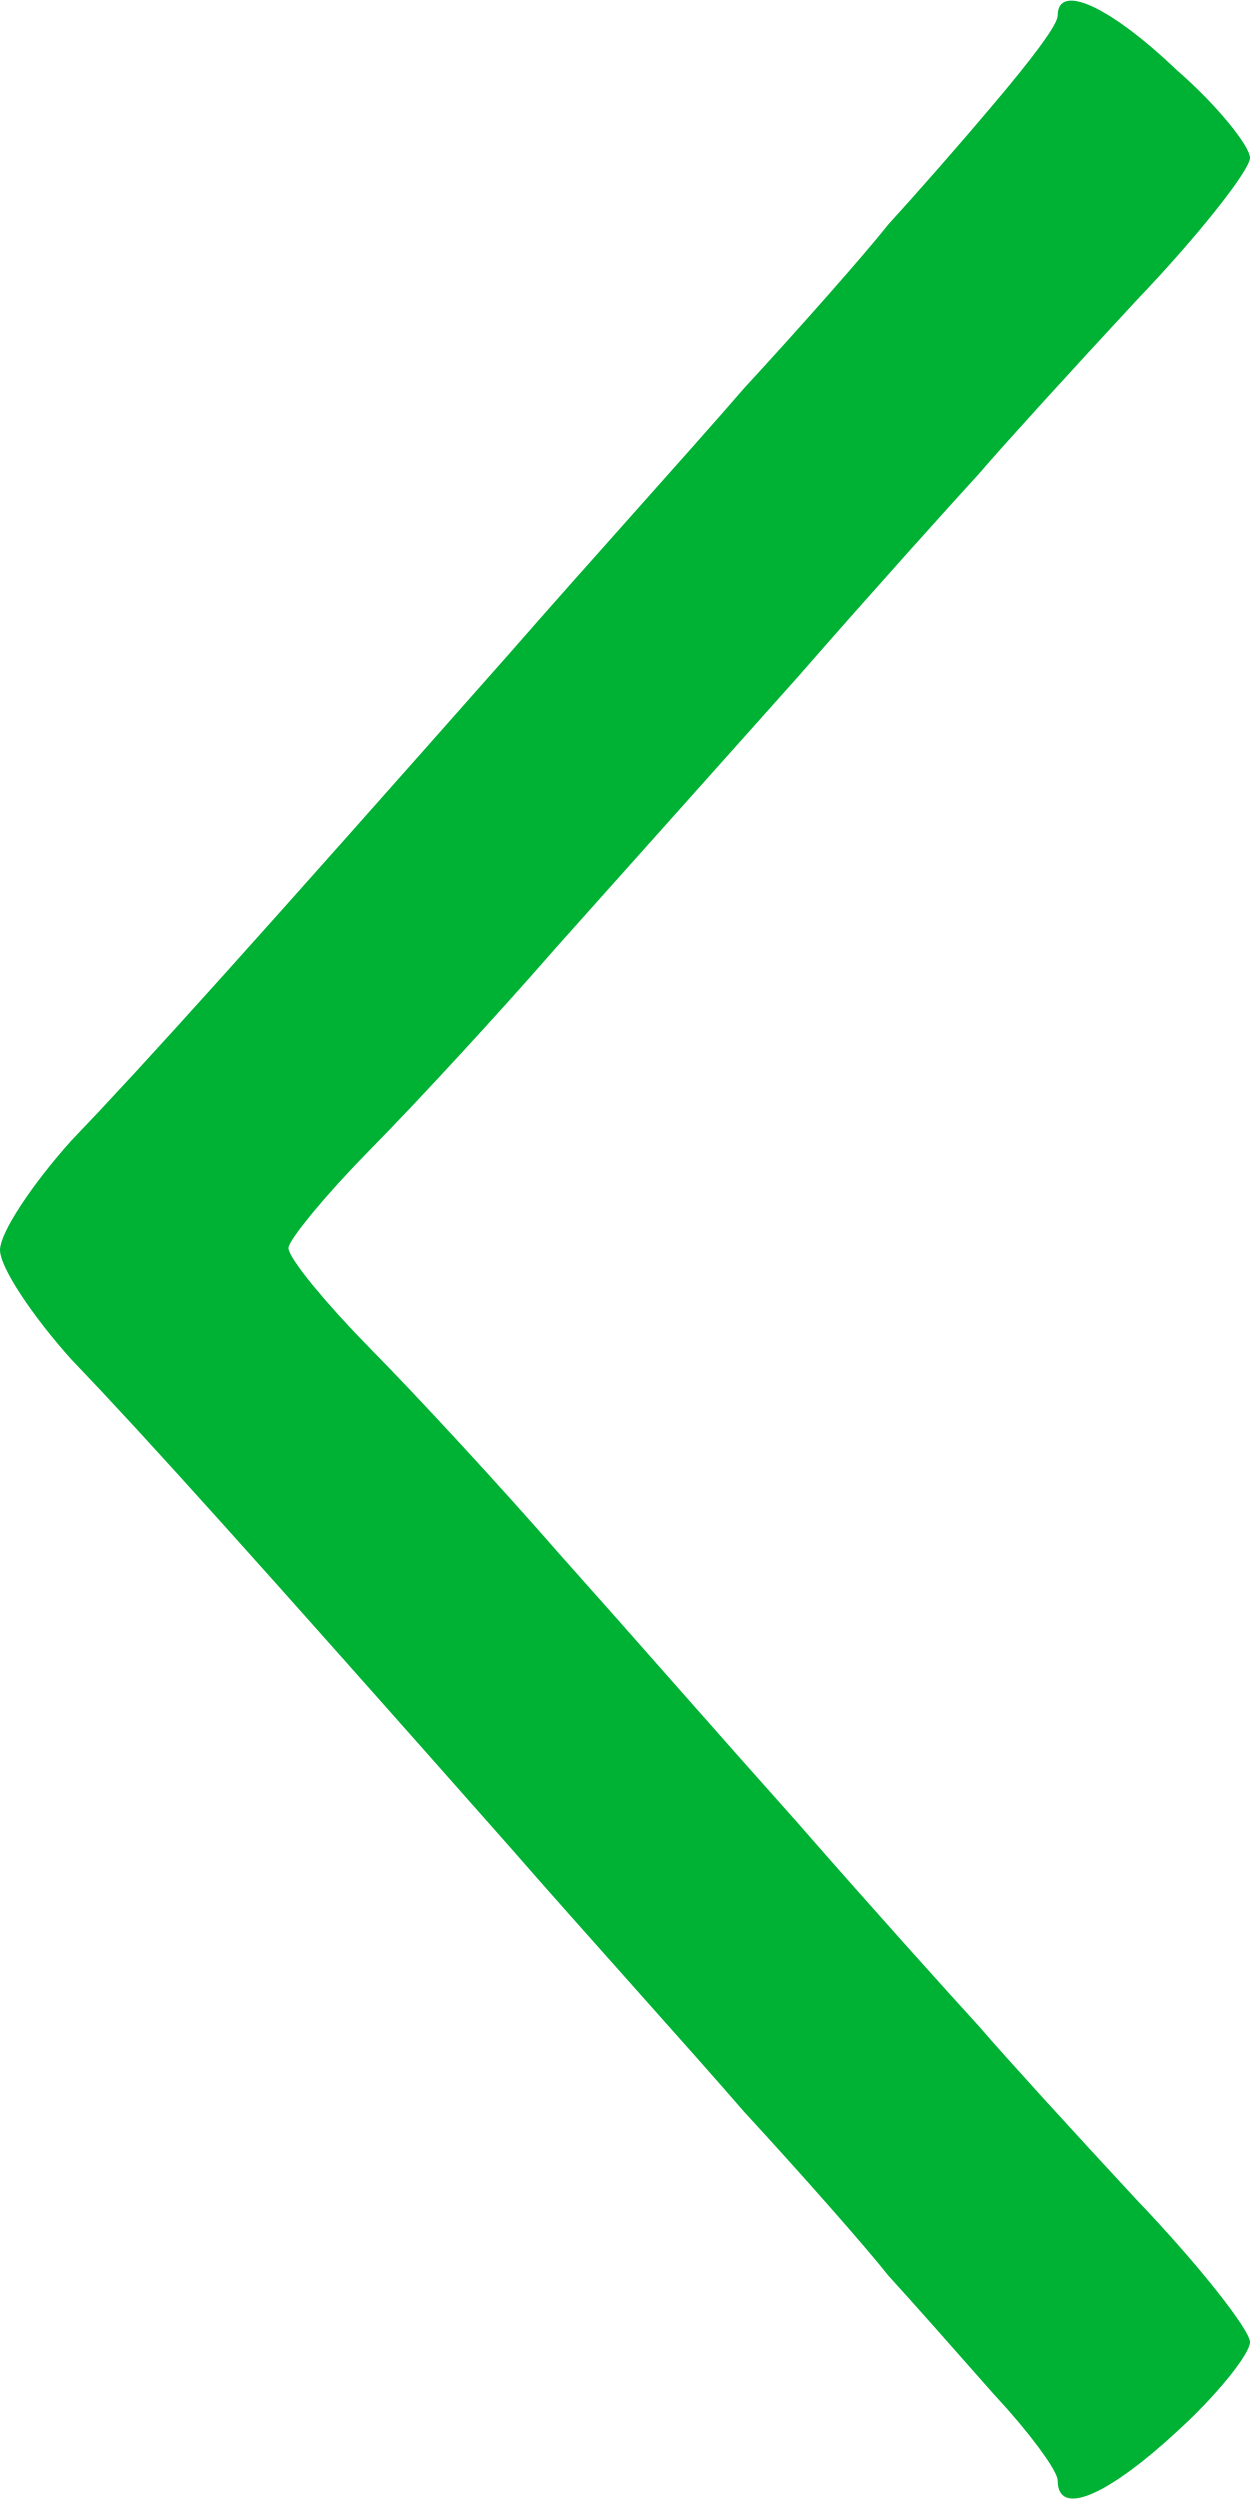
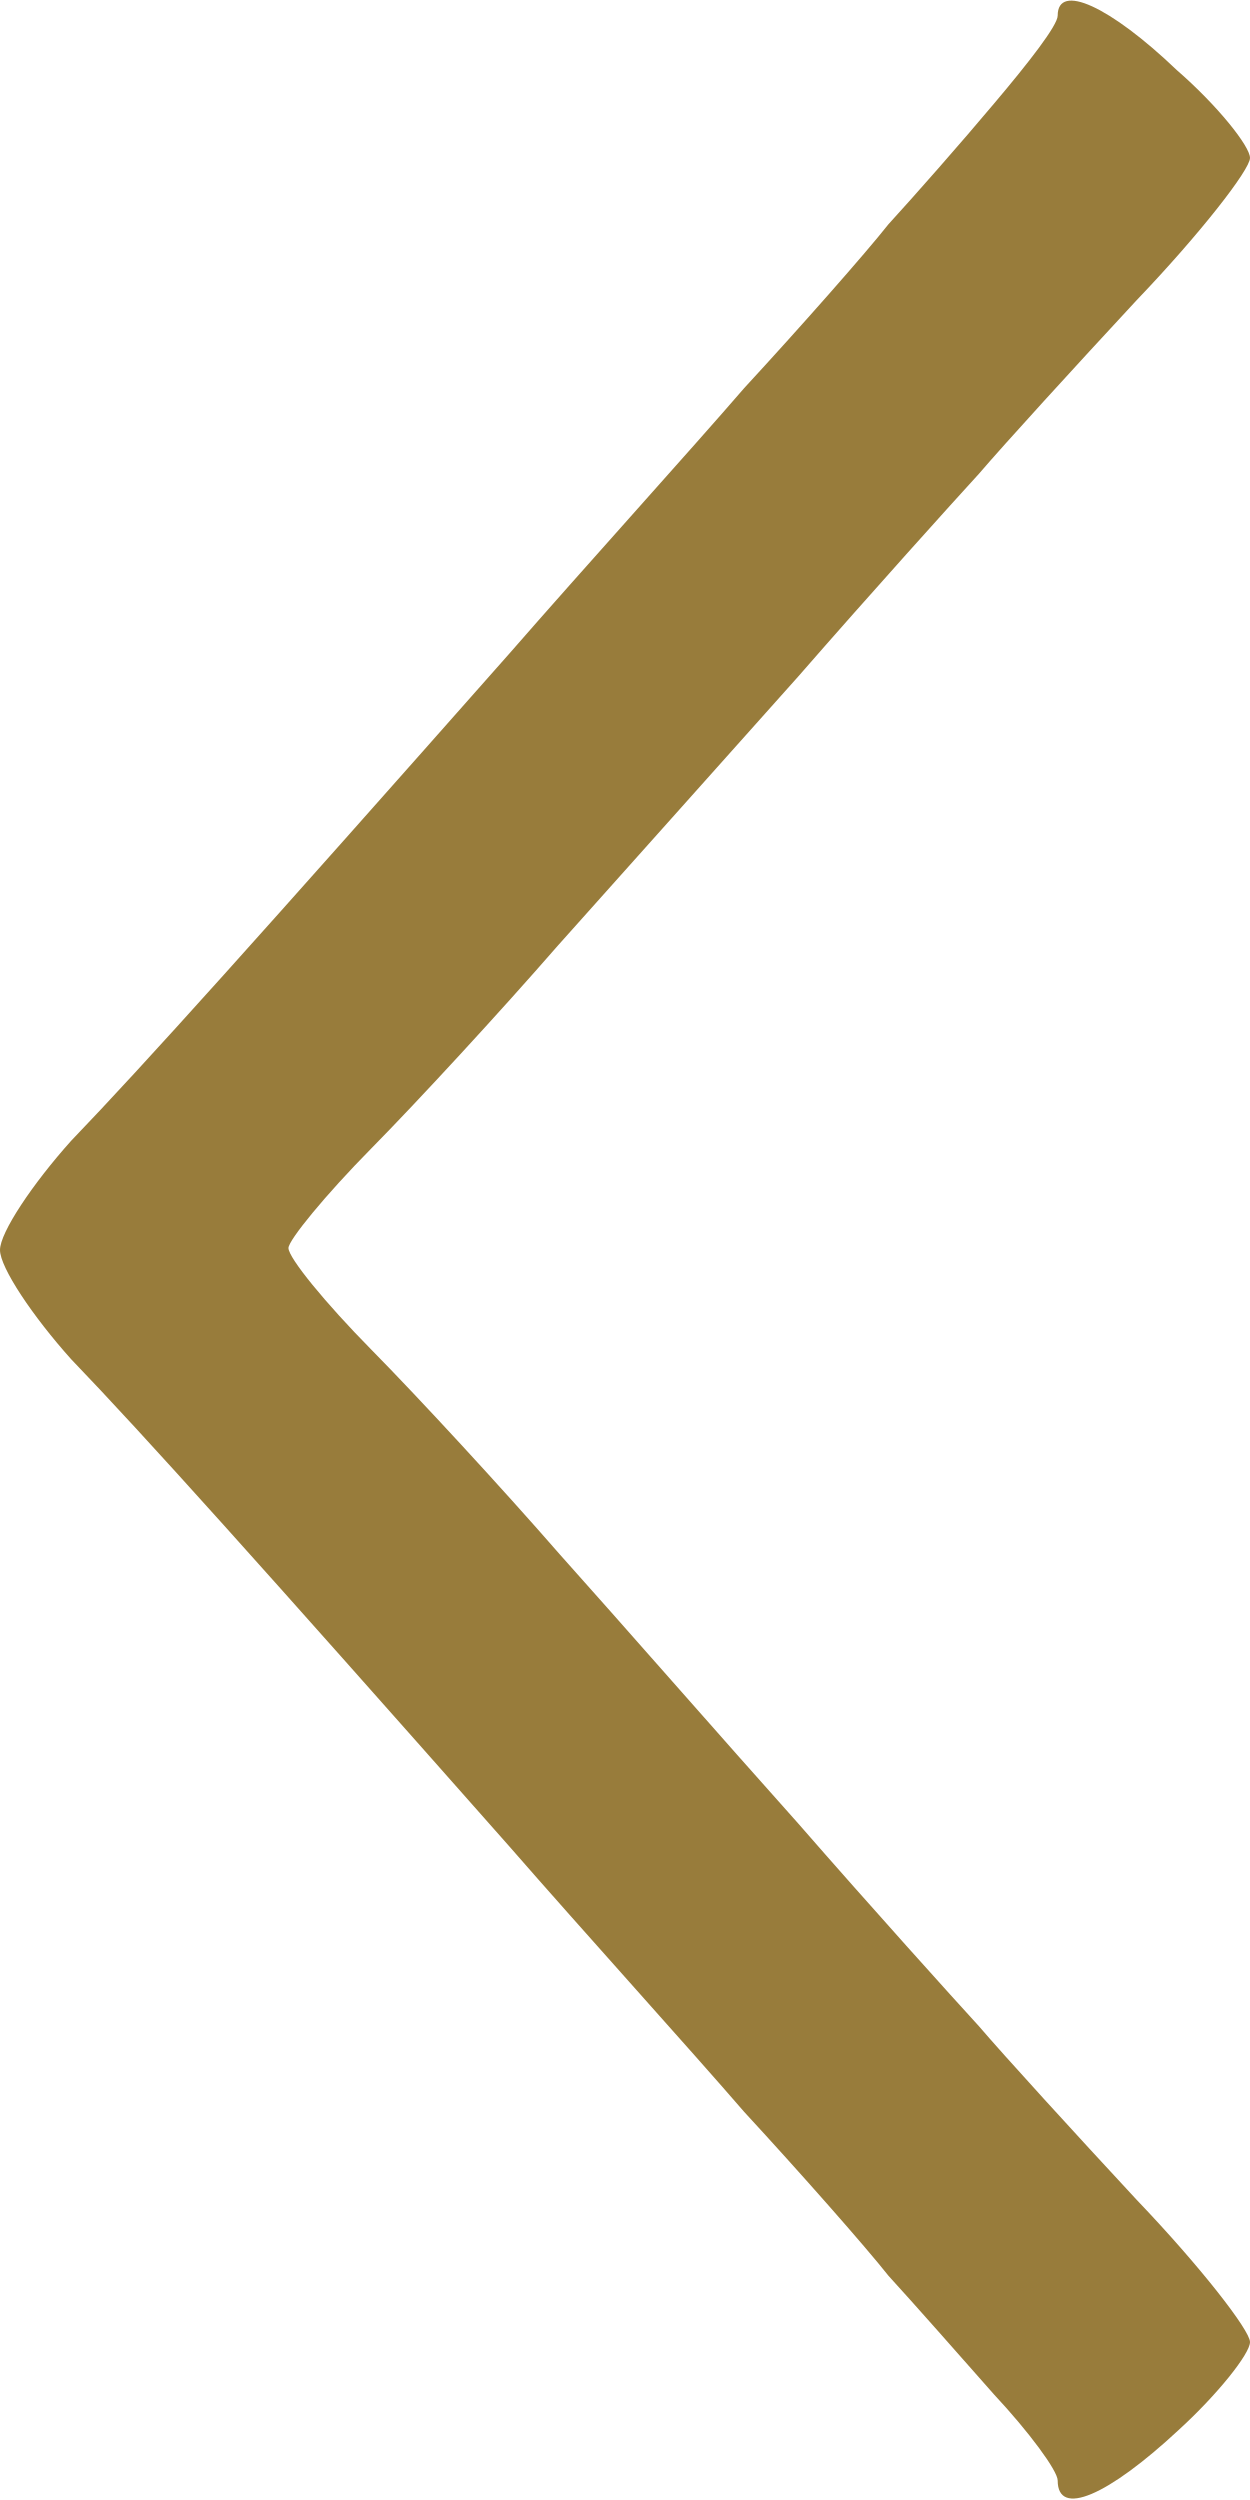
<svg xmlns="http://www.w3.org/2000/svg" width="60px" height="120px" viewBox="-13 -192 60 120" version="1.1">
  <defs />
  <g id="Group" stroke="none" stroke-width="1" fill="none" fill-rule="evenodd" transform="translate(17, -132) scale(-1, -1) translate(-17, 132) translate(-13, -192)">
-     <path d="M3.508,116.63 C1.569,114.945 0,112.98 0,112.418 C0,111.856 2.4,108.768 5.446,105.585 C8.4,102.402 11.815,98.658 13.015,97.254 C14.215,95.944 18.185,91.544 21.692,87.52 C25.292,83.495 30.462,77.691 33.231,74.602 C36,71.42 39.969,67.114 42.185,64.867 C44.4,62.621 46.154,60.468 46.154,60.094 C46.154,59.626 44.4,57.473 42.185,55.226 C39.969,52.98 35.908,48.58 33.138,45.398 C30.369,42.309 25.292,36.505 21.692,32.48 C18.185,28.456 14.215,24.056 13.015,22.746 C11.815,21.342 8.4,17.598 5.446,14.415 C2.4,11.232 0,8.144 0,7.582 C0,7.02 1.569,5.055 3.415,3.37 C6.831,0.187 9.231,-0.842 9.231,0.936 C9.231,1.404 10.615,3.276 12.277,5.055 C13.846,6.833 16.154,9.454 17.354,10.764 C18.462,12.168 21.6,15.725 24.277,18.627 C26.862,21.622 32.031,27.332 35.538,31.357 C47.538,44.93 53.077,51.108 56.585,54.758 C58.431,56.817 60,59.158 60,60 C60,60.842 58.431,63.183 56.585,65.242 C53.077,68.892 47.538,75.07 35.538,88.643 C32.031,92.668 26.862,98.378 24.277,101.373 C21.6,104.275 18.462,107.832 17.354,109.236 C16.154,110.546 13.846,113.167 12.277,115.039 C10.615,117.005 9.231,118.783 9.231,119.251 C9.231,120.842 6.738,119.719 3.508,116.63 Z" id="Shape" fill="#00B233" />
+     <path d="M3.508,116.63 C1.569,114.945 0,112.98 0,112.418 C0,111.856 2.4,108.768 5.446,105.585 C8.4,102.402 11.815,98.658 13.015,97.254 C14.215,95.944 18.185,91.544 21.692,87.52 C25.292,83.495 30.462,77.691 33.231,74.602 C36,71.42 39.969,67.114 42.185,64.867 C44.4,62.621 46.154,60.468 46.154,60.094 C46.154,59.626 44.4,57.473 42.185,55.226 C39.969,52.98 35.908,48.58 33.138,45.398 C30.369,42.309 25.292,36.505 21.692,32.48 C18.185,28.456 14.215,24.056 13.015,22.746 C11.815,21.342 8.4,17.598 5.446,14.415 C2.4,11.232 0,8.144 0,7.582 C0,7.02 1.569,5.055 3.415,3.37 C6.831,0.187 9.231,-0.842 9.231,0.936 C9.231,1.404 10.615,3.276 12.277,5.055 C13.846,6.833 16.154,9.454 17.354,10.764 C18.462,12.168 21.6,15.725 24.277,18.627 C26.862,21.622 32.031,27.332 35.538,31.357 C47.538,44.93 53.077,51.108 56.585,54.758 C58.431,56.817 60,59.158 60,60 C60,60.842 58.431,63.183 56.585,65.242 C53.077,68.892 47.538,75.07 35.538,88.643 C32.031,92.668 26.862,98.378 24.277,101.373 C21.6,104.275 18.462,107.832 17.354,109.236 C16.154,110.546 13.846,113.167 12.277,115.039 C10.615,117.005 9.231,118.783 9.231,119.251 C9.231,120.842 6.738,119.719 3.508,116.63 Z" id="Shape" fill="#987c3b" />
  </g>
</svg>
